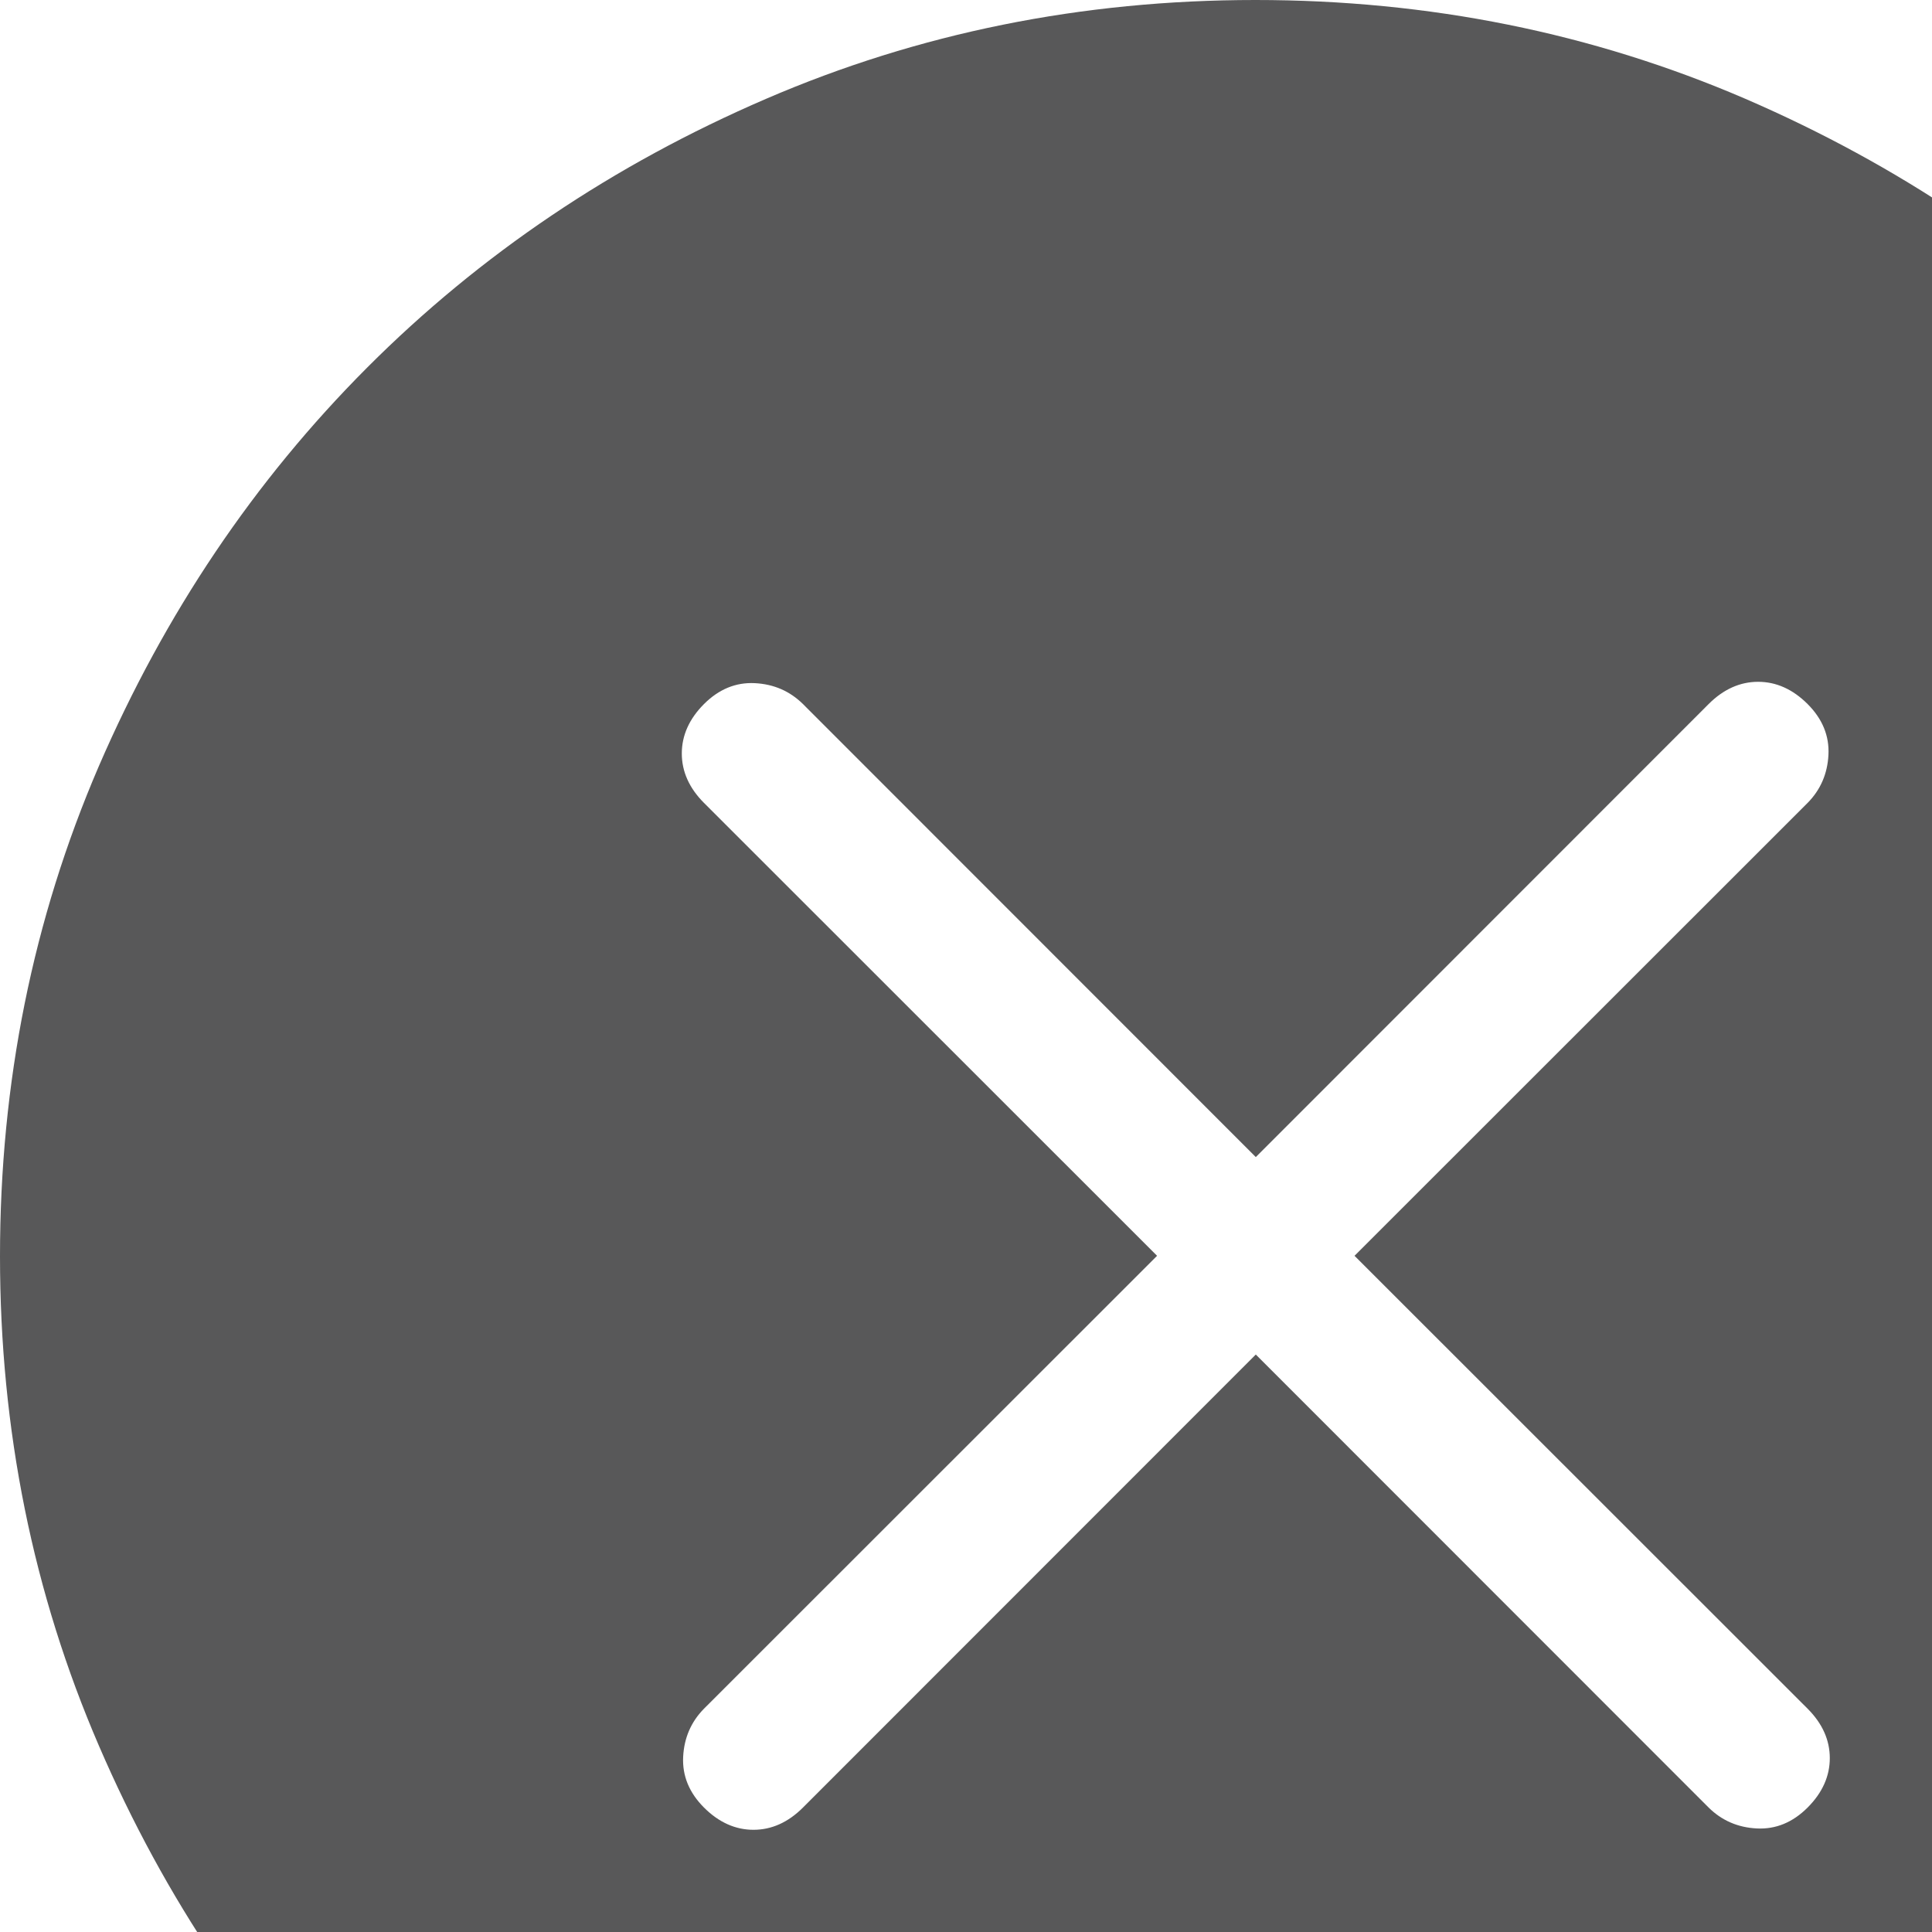
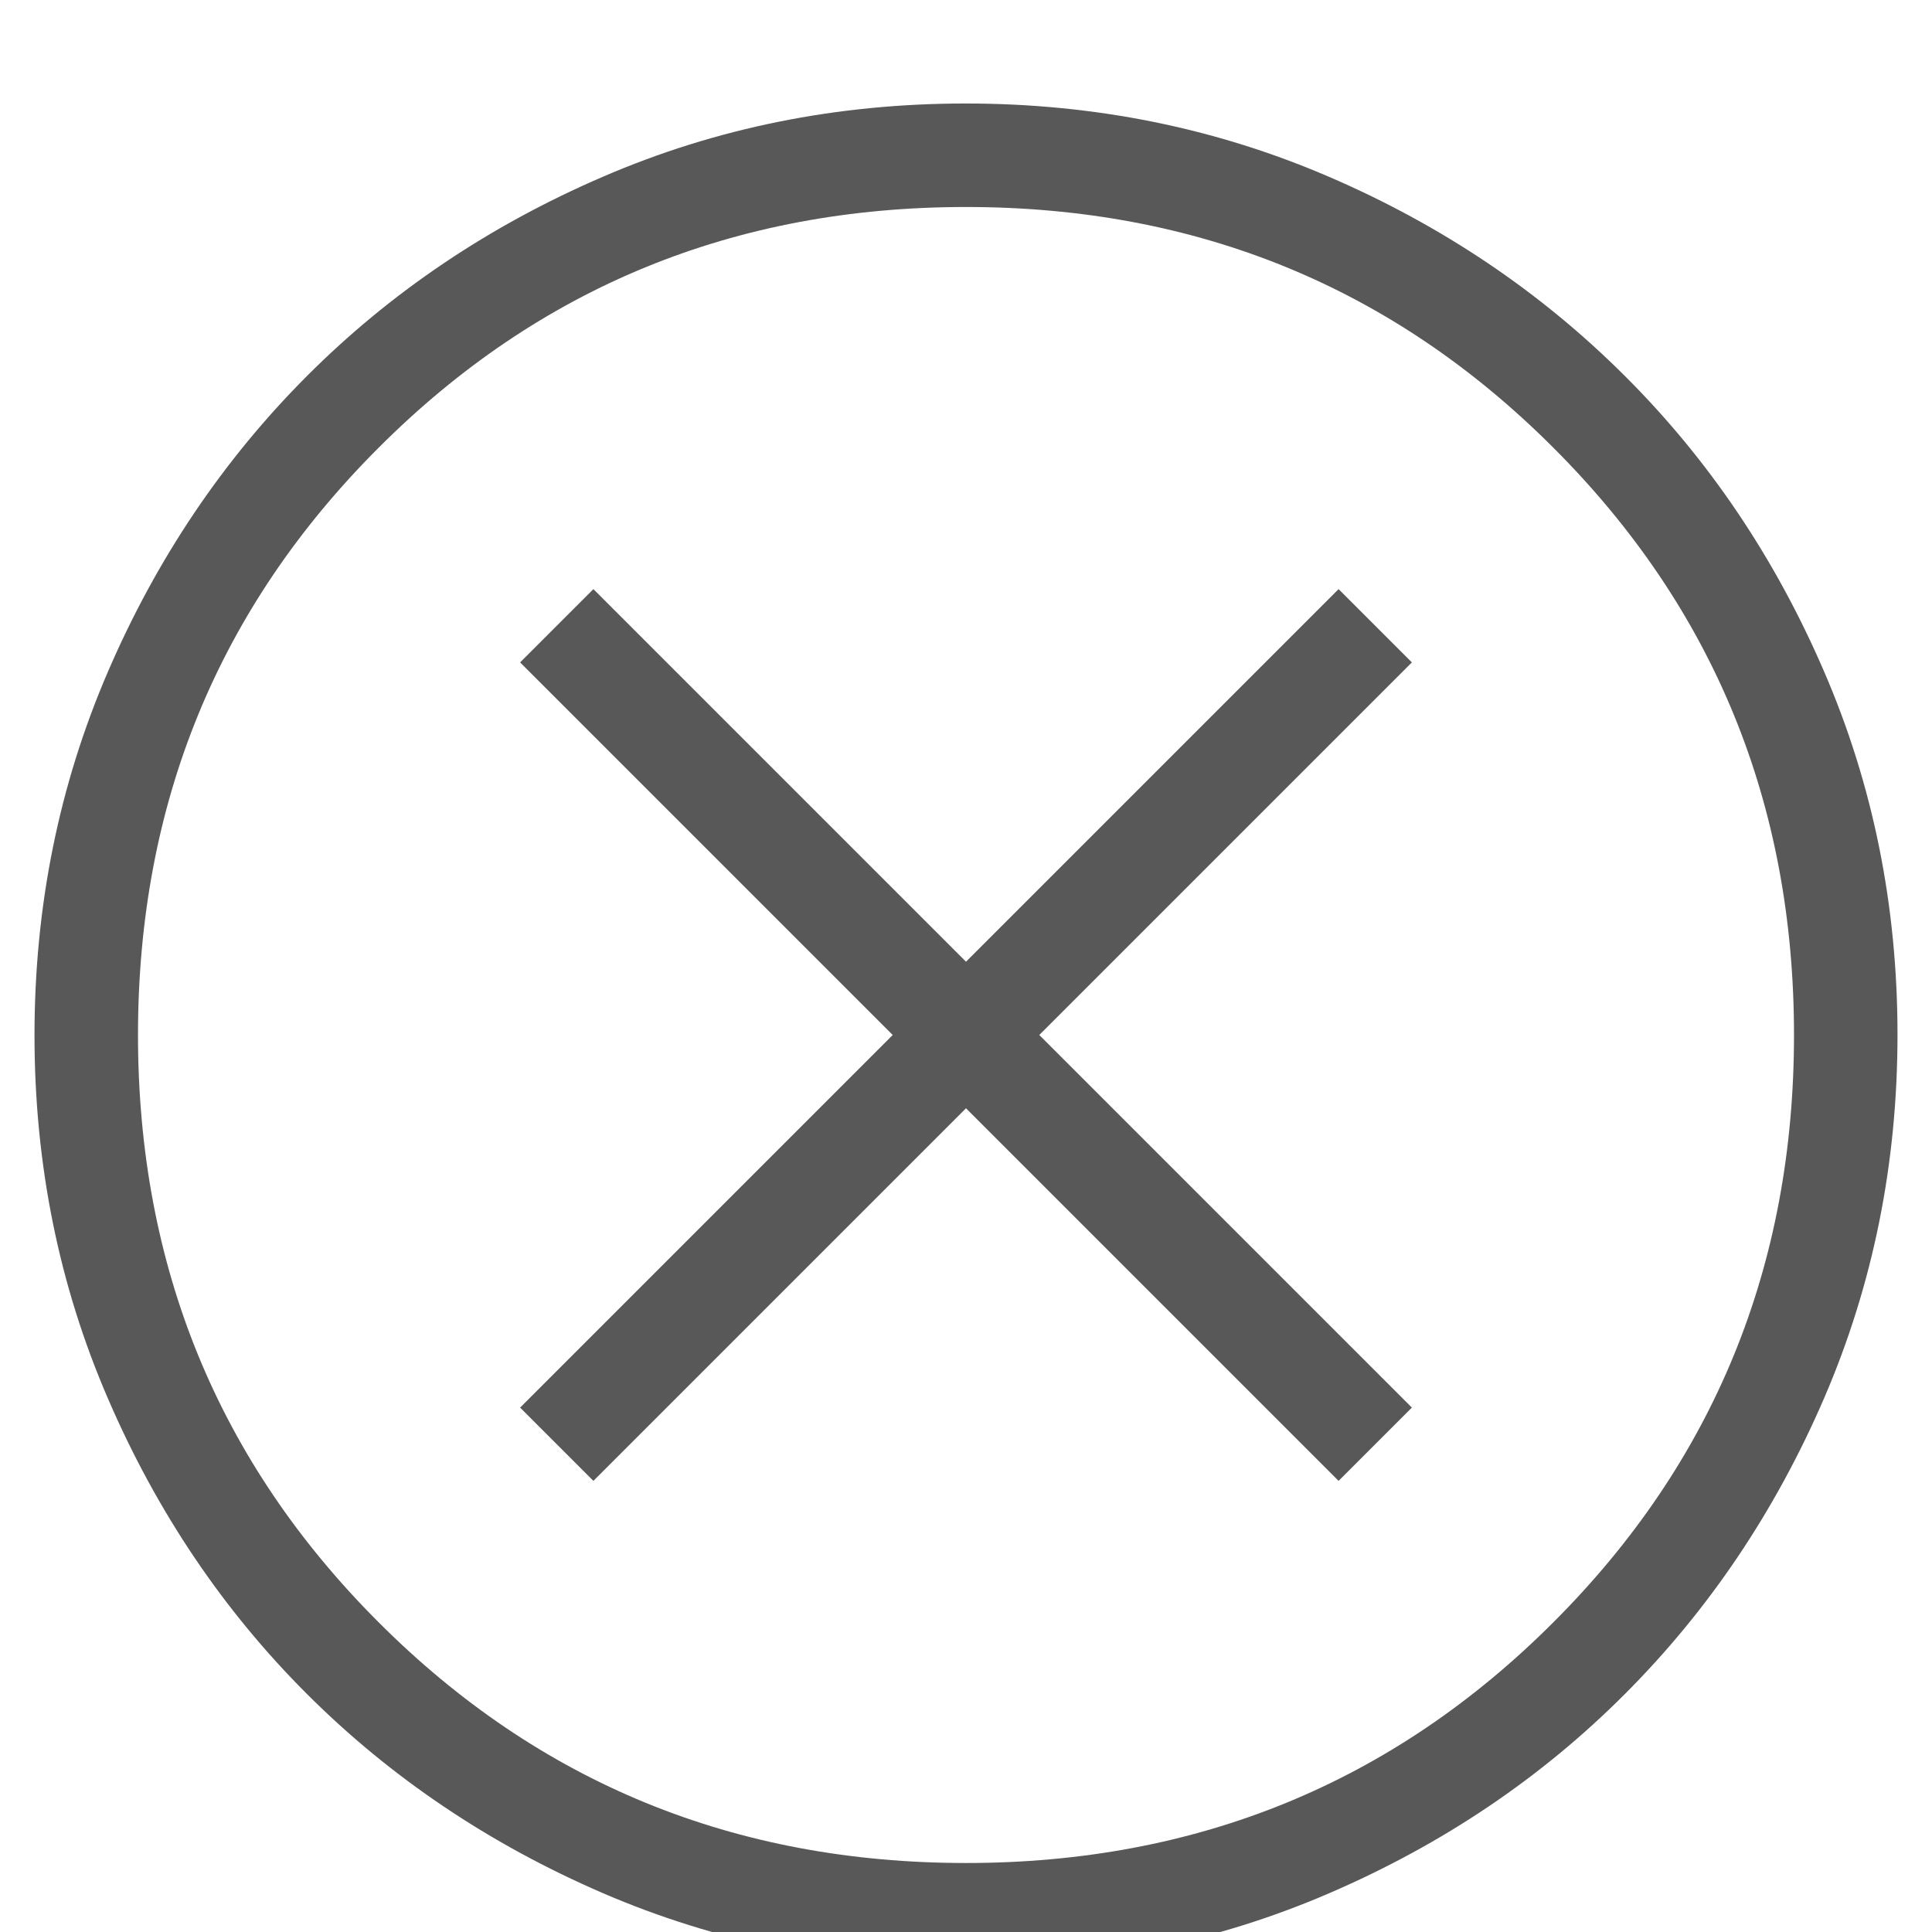
- <svg xmlns="http://www.w3.org/2000/svg" width="10" height="10" viewBox="0 0 10 10" fill="none">
-   <path d="M6.5 7.011L8.844 9.356C8.912 9.423 8.995 9.459 9.093 9.464C9.191 9.469 9.279 9.433 9.356 9.356C9.433 9.279 9.471 9.193 9.471 9.1C9.471 9.007 9.433 8.921 9.356 8.844L7.011 6.5L9.356 4.156C9.423 4.088 9.459 4.005 9.464 3.907C9.469 3.809 9.433 3.721 9.356 3.644C9.279 3.567 9.193 3.529 9.1 3.529C9.007 3.529 8.921 3.567 8.844 3.644L6.5 5.989L4.156 3.644C4.088 3.577 4.005 3.541 3.907 3.536C3.809 3.531 3.721 3.567 3.644 3.644C3.567 3.721 3.529 3.807 3.529 3.9C3.529 3.993 3.567 4.079 3.644 4.156L5.989 6.5L3.644 8.844C3.577 8.912 3.541 8.995 3.536 9.093C3.531 9.191 3.567 9.279 3.644 9.356C3.721 9.433 3.807 9.471 3.9 9.471C3.993 9.471 4.079 9.433 4.156 9.356L6.5 7.011ZM6.502 13C5.604 13 4.759 12.83 3.967 12.489C3.176 12.147 2.488 11.684 1.902 11.099C1.317 10.515 0.853 9.827 0.512 9.036C0.171 8.246 0 7.401 0 6.502C0 5.604 0.17 4.759 0.511 3.967C0.853 3.176 1.316 2.488 1.901 1.902C2.485 1.317 3.173 0.853 3.964 0.512C4.754 0.171 5.599 0 6.498 0C7.396 0 8.241 0.17 9.033 0.511C9.824 0.853 10.512 1.316 11.098 1.901C11.683 2.485 12.147 3.173 12.488 3.964C12.829 4.754 13 5.599 13 6.498C13 7.396 12.83 8.241 12.489 9.033C12.147 9.824 11.684 10.512 11.099 11.098C10.515 11.683 9.827 12.147 9.036 12.488C8.246 12.829 7.401 13 6.502 13Z" fill="#585859" />
+ <svg xmlns="http://www.w3.org/2000/svg" width="16" height="16" viewBox="0 0 14 13" fill="none">
+   <path d="M4.3 10.231L7 7.531L9.7 10.231L10.231 9.7L7.531 7L10.231 4.3L9.7 3.769L7 6.469L4.3 3.769L3.769 4.3L6.469 7L3.769 9.7L4.3 10.231ZM7.002 13.75C6.069 13.75 5.192 13.573 4.37 13.219C3.548 12.864 2.833 12.383 2.225 11.776C1.617 11.169 1.136 10.455 0.782 9.634C0.427 8.813 0.25 7.936 0.25 7.002C0.25 6.069 0.427 5.192 0.781 4.37C1.135 3.548 1.617 2.833 2.224 2.225C2.831 1.617 3.545 1.136 4.366 0.782C5.187 0.427 6.064 0.25 6.998 0.25C7.931 0.25 8.808 0.427 9.63 0.781C10.452 1.135 11.166 1.617 11.774 2.224C12.383 2.831 12.864 3.545 13.218 4.366C13.573 5.187 13.75 6.064 13.75 6.998C13.75 7.931 13.573 8.808 13.219 9.63C12.864 10.452 12.383 11.166 11.776 11.774C11.169 12.383 10.455 12.864 9.634 13.218C8.813 13.573 7.936 13.75 7.002 13.75ZM7 13C8.675 13 10.094 12.419 11.256 11.256C12.419 10.094 13 8.675 13 7C13 5.325 12.419 3.906 11.256 2.744C10.094 1.581 8.675 1 7 1C5.325 1 3.906 1.581 2.744 2.744C1.581 3.906 1 5.325 1 7C1 8.675 1.581 10.094 2.744 11.256C3.906 12.419 5.325 13 7 13Z" fill="#585859" />
</svg>
